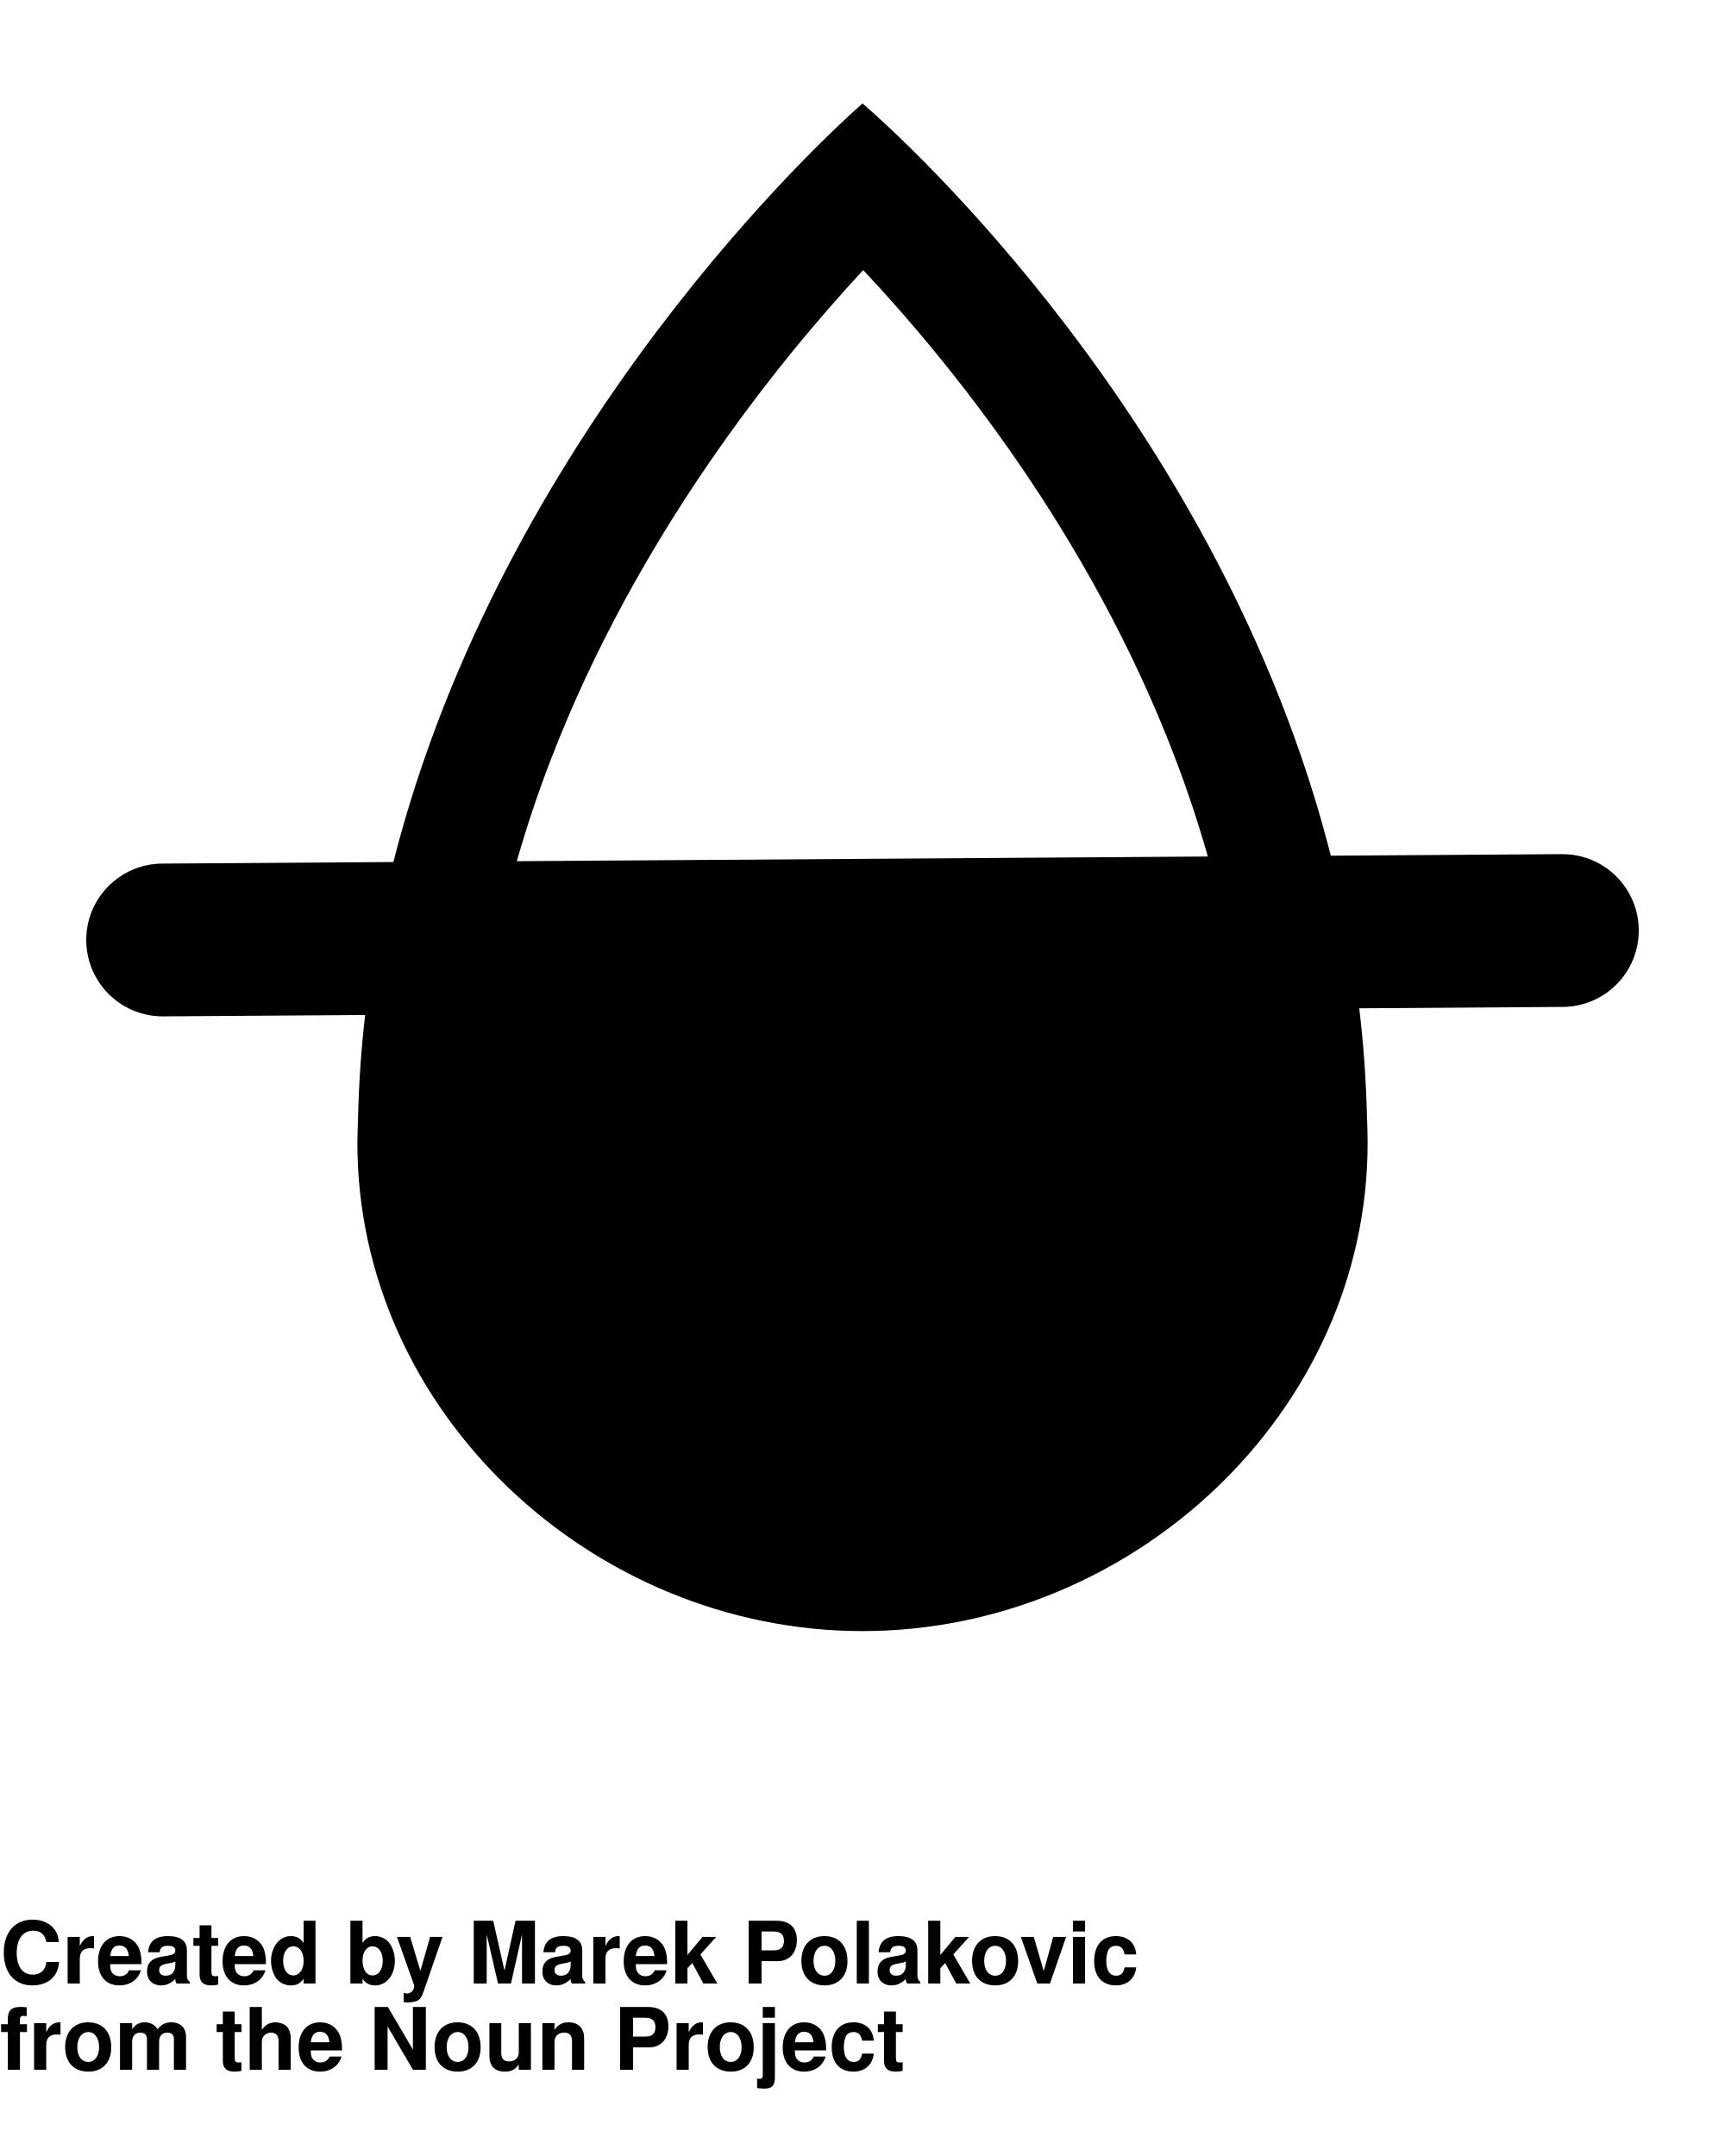
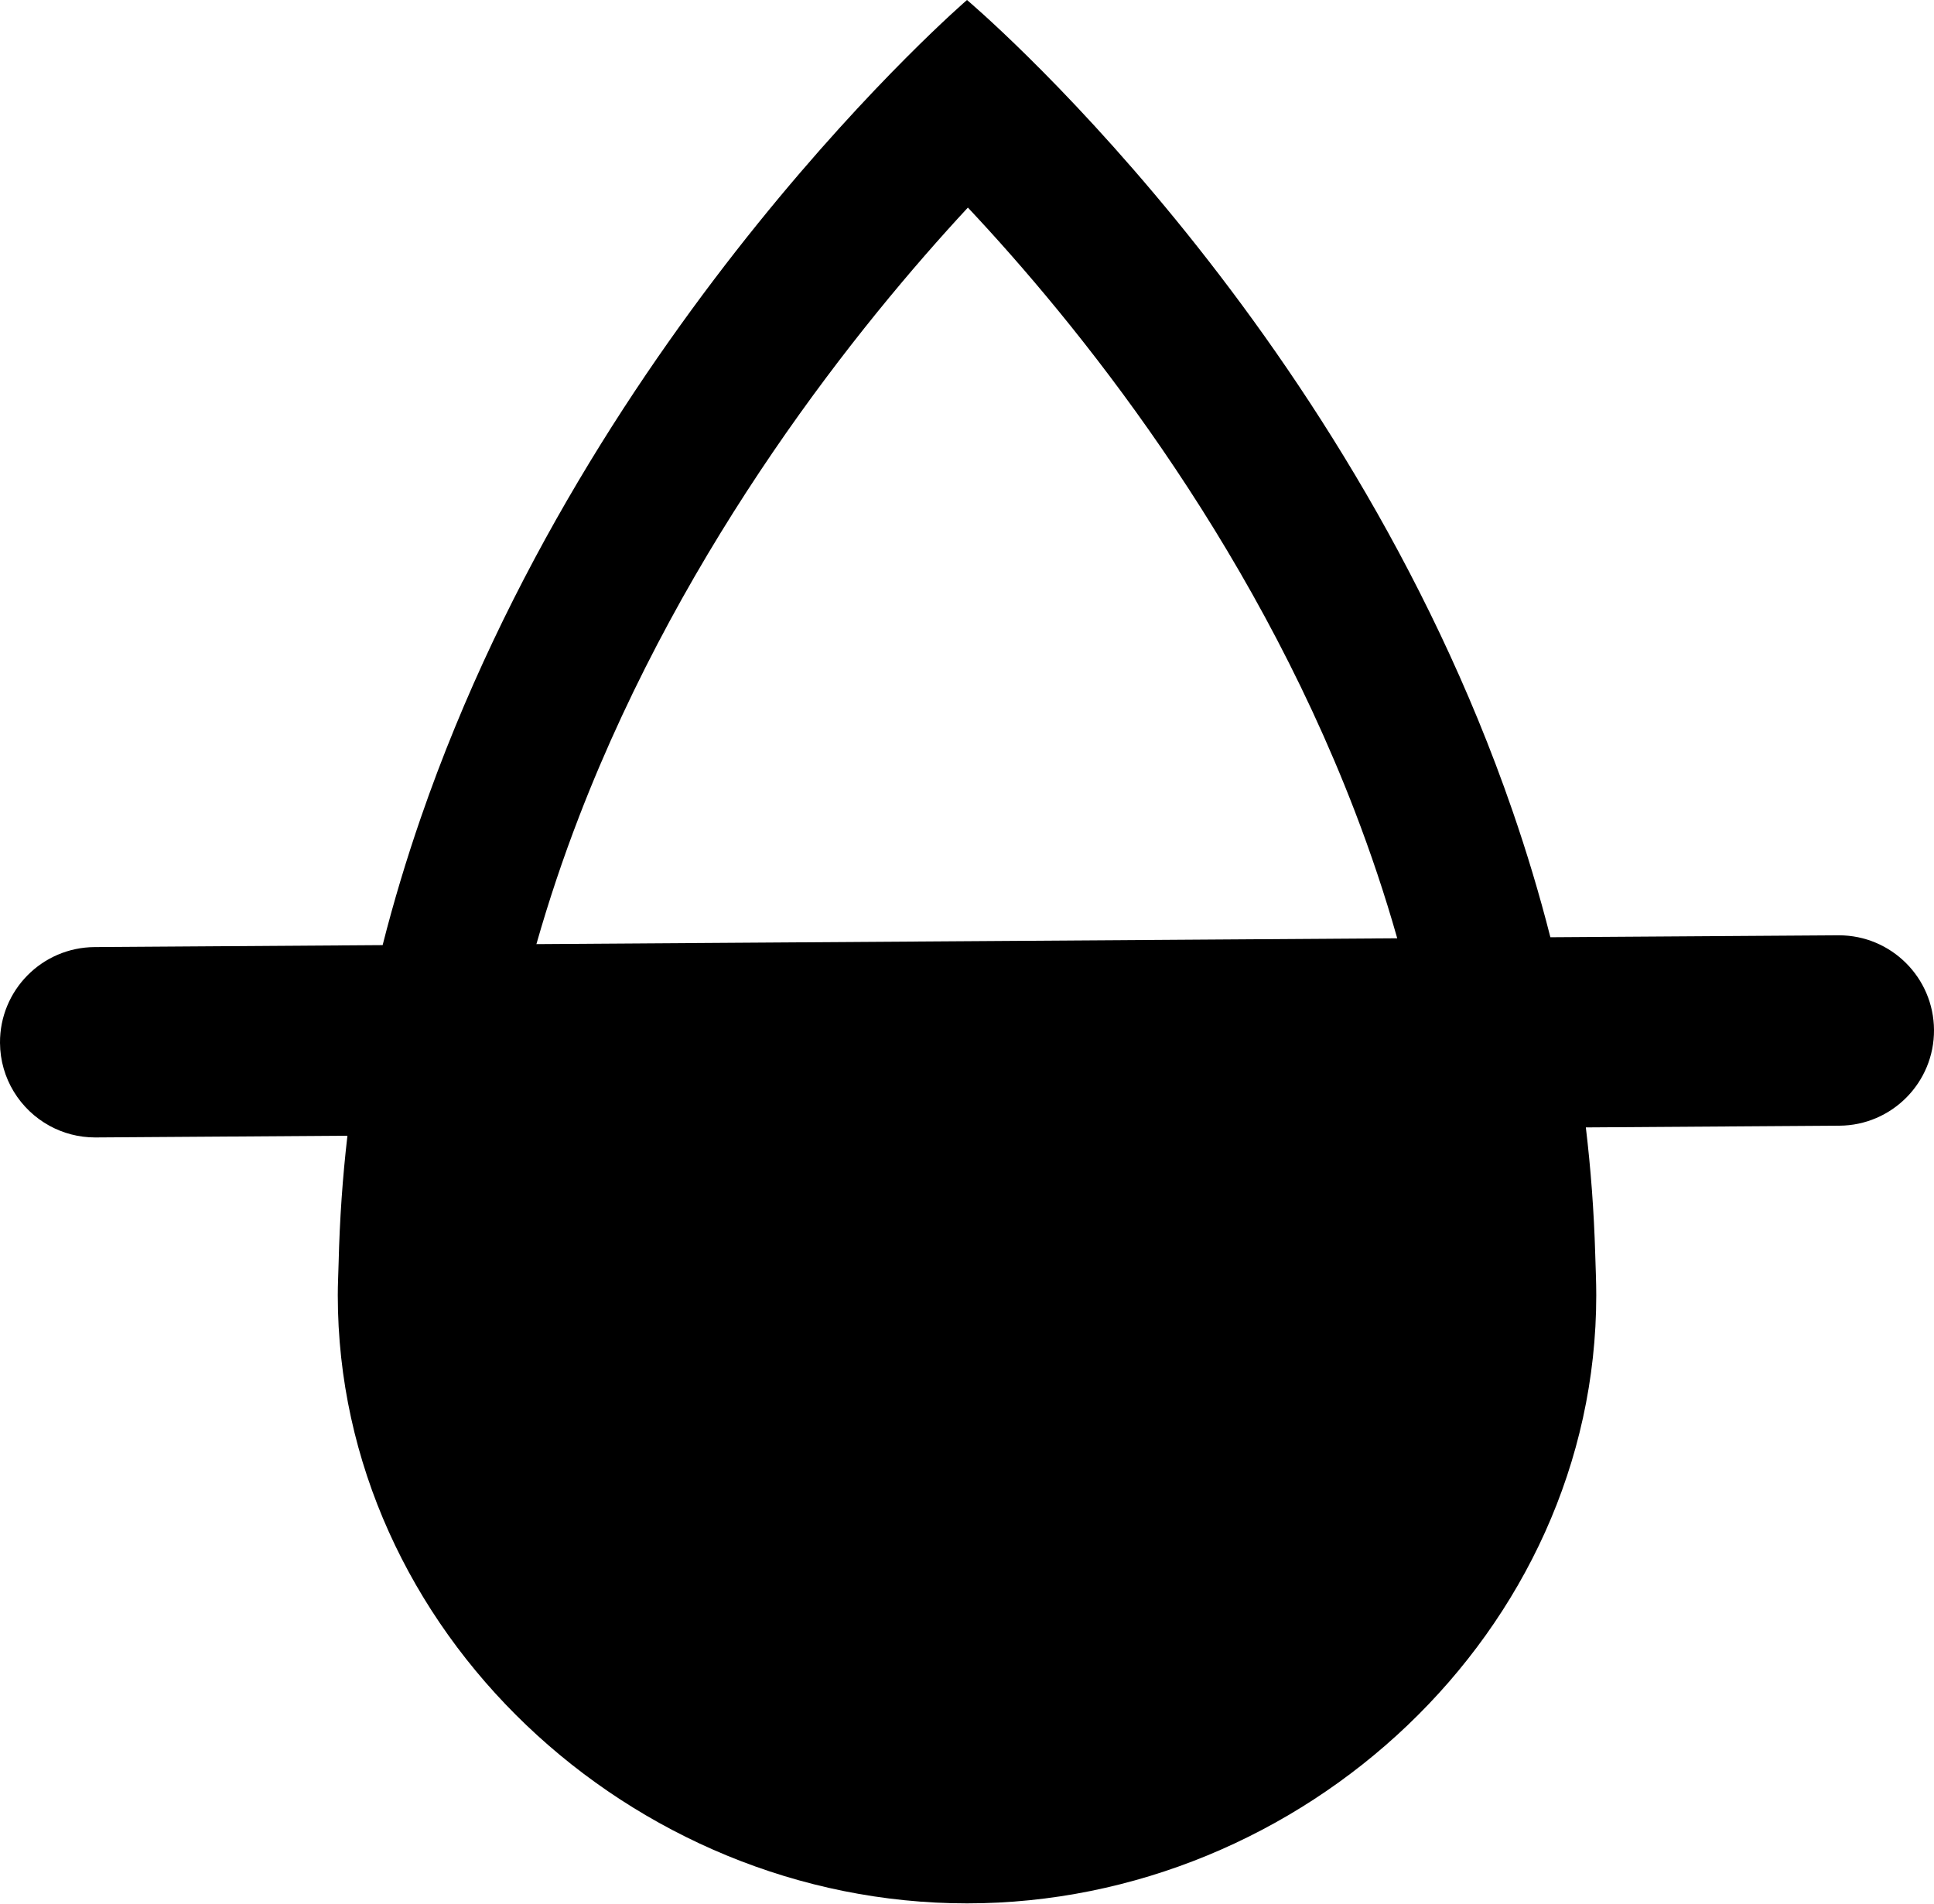
- <svg xmlns="http://www.w3.org/2000/svg" viewBox="0 0 100 125" version="1.1" x="0px" y="0px">
-   <g stroke="none" stroke-width="1" fill="none" fill-rule="evenodd">
-     <path d="M31.943,44.011 C36.912,31.121 45.018,21.074 50.04,15.659 C55.05,20.989 63.105,30.887 68.054,43.767 C68.784,45.667 69.445,47.634 70.02,49.659 L29.961,49.93 C30.54,47.898 31.205,45.922 31.943,44.011 M78.797,58.459 L90.597,58.379 C93.044,58.364 95.015,56.369 95,53.923 C94.985,51.486 93.007,49.521 90.573,49.521 L90.544,49.521 L77.148,49.611 C76.634,47.59 76.041,45.626 75.381,43.717 C67.416,20.652 50,6 50,6 C50,6 32.528,21.039 24.579,44.061 C23.917,45.979 23.32,47.953 22.807,49.978 L9.403,50.069 C6.956,50.084 4.986,52.078 5,54.525 C5.01,56.191 5.94,57.638 7.305,58.385 C7.935,58.73 8.66,58.927 9.428,58.927 L9.457,58.927 L21.168,58.848 C20.942,60.782 20.806,62.752 20.757,64.756 C20.744,65.261 20.718,65.76 20.718,66.269 C20.718,81.897 34.372,94.567 50,94.567 C65.628,94.567 79.282,81.897 79.282,66.269 C79.282,65.627 79.253,64.996 79.234,64.361 C79.175,62.356 79.028,60.388 78.797,58.459" fill="#000000" />
+ <svg xmlns="http://www.w3.org/2000/svg" viewBox="0 0 90 88.567" version="1.1" x="0px" y="0px" id="svg14" width="90" height="88.567">
+   <defs id="defs18" />
+   <g id="g8" style="fill:none;fill-rule:evenodd;stroke:none;stroke-width:1" transform="translate(-5,-6)">
+     <path d="m 31.943,44.011 c 4.97,-12.89 13.075,-22.936 18.098,-28.352 5.01,5.331 13.064,15.229 18.013,28.108 0.73,1.901 1.392,3.867 1.967,5.893 l -40.059,0.271 c 0.579,-2.032 1.244,-4.008 1.981,-5.919 m 46.854,14.448 11.8,-0.08 c 2.447,-0.015 4.417,-2.01 4.403,-4.456 -0.015,-2.437 -1.993,-4.403 -4.427,-4.403 h -0.029 L 77.148,49.611 C 76.634,47.59 76.041,45.626 75.381,43.717 67.416,20.652 50,6 50,6 c 0,0 -17.472,15.039 -25.421,38.061 -0.662,1.918 -1.259,3.892 -1.773,5.917 L 9.403,50.069 C 6.956,50.084 4.986,52.078 5,54.525 c 0.01,1.666 0.94,3.113 2.305,3.86 0.63,0.345 1.354,0.542 2.123,0.542 h 0.029 l 11.711,-0.08 c -0.225,1.934 -0.362,3.905 -0.41,5.909 -0.013,0.505 -0.039,1.004 -0.039,1.513 0,15.628 13.654,28.298 29.282,28.298 15.628,0 29.282,-12.67 29.282,-28.298 0,-0.642 -0.03,-1.273 -0.048,-1.908 -0.059,-2.005 -0.206,-3.974 -0.437,-5.903" id="path6" style="fill:#000000" />
  </g>
-   <text x="0" y="115" fill="#000000" font-size="5px" font-weight="bold" font-family="'Helvetica Neue', Helvetica, Arial-Unicode, Arial, Sans-serif">Created by Marek Polakovic</text>
-   <text x="0" y="120" fill="#000000" font-size="5px" font-weight="bold" font-family="'Helvetica Neue', Helvetica, Arial-Unicode, Arial, Sans-serif">from the Noun Project</text>
</svg>
